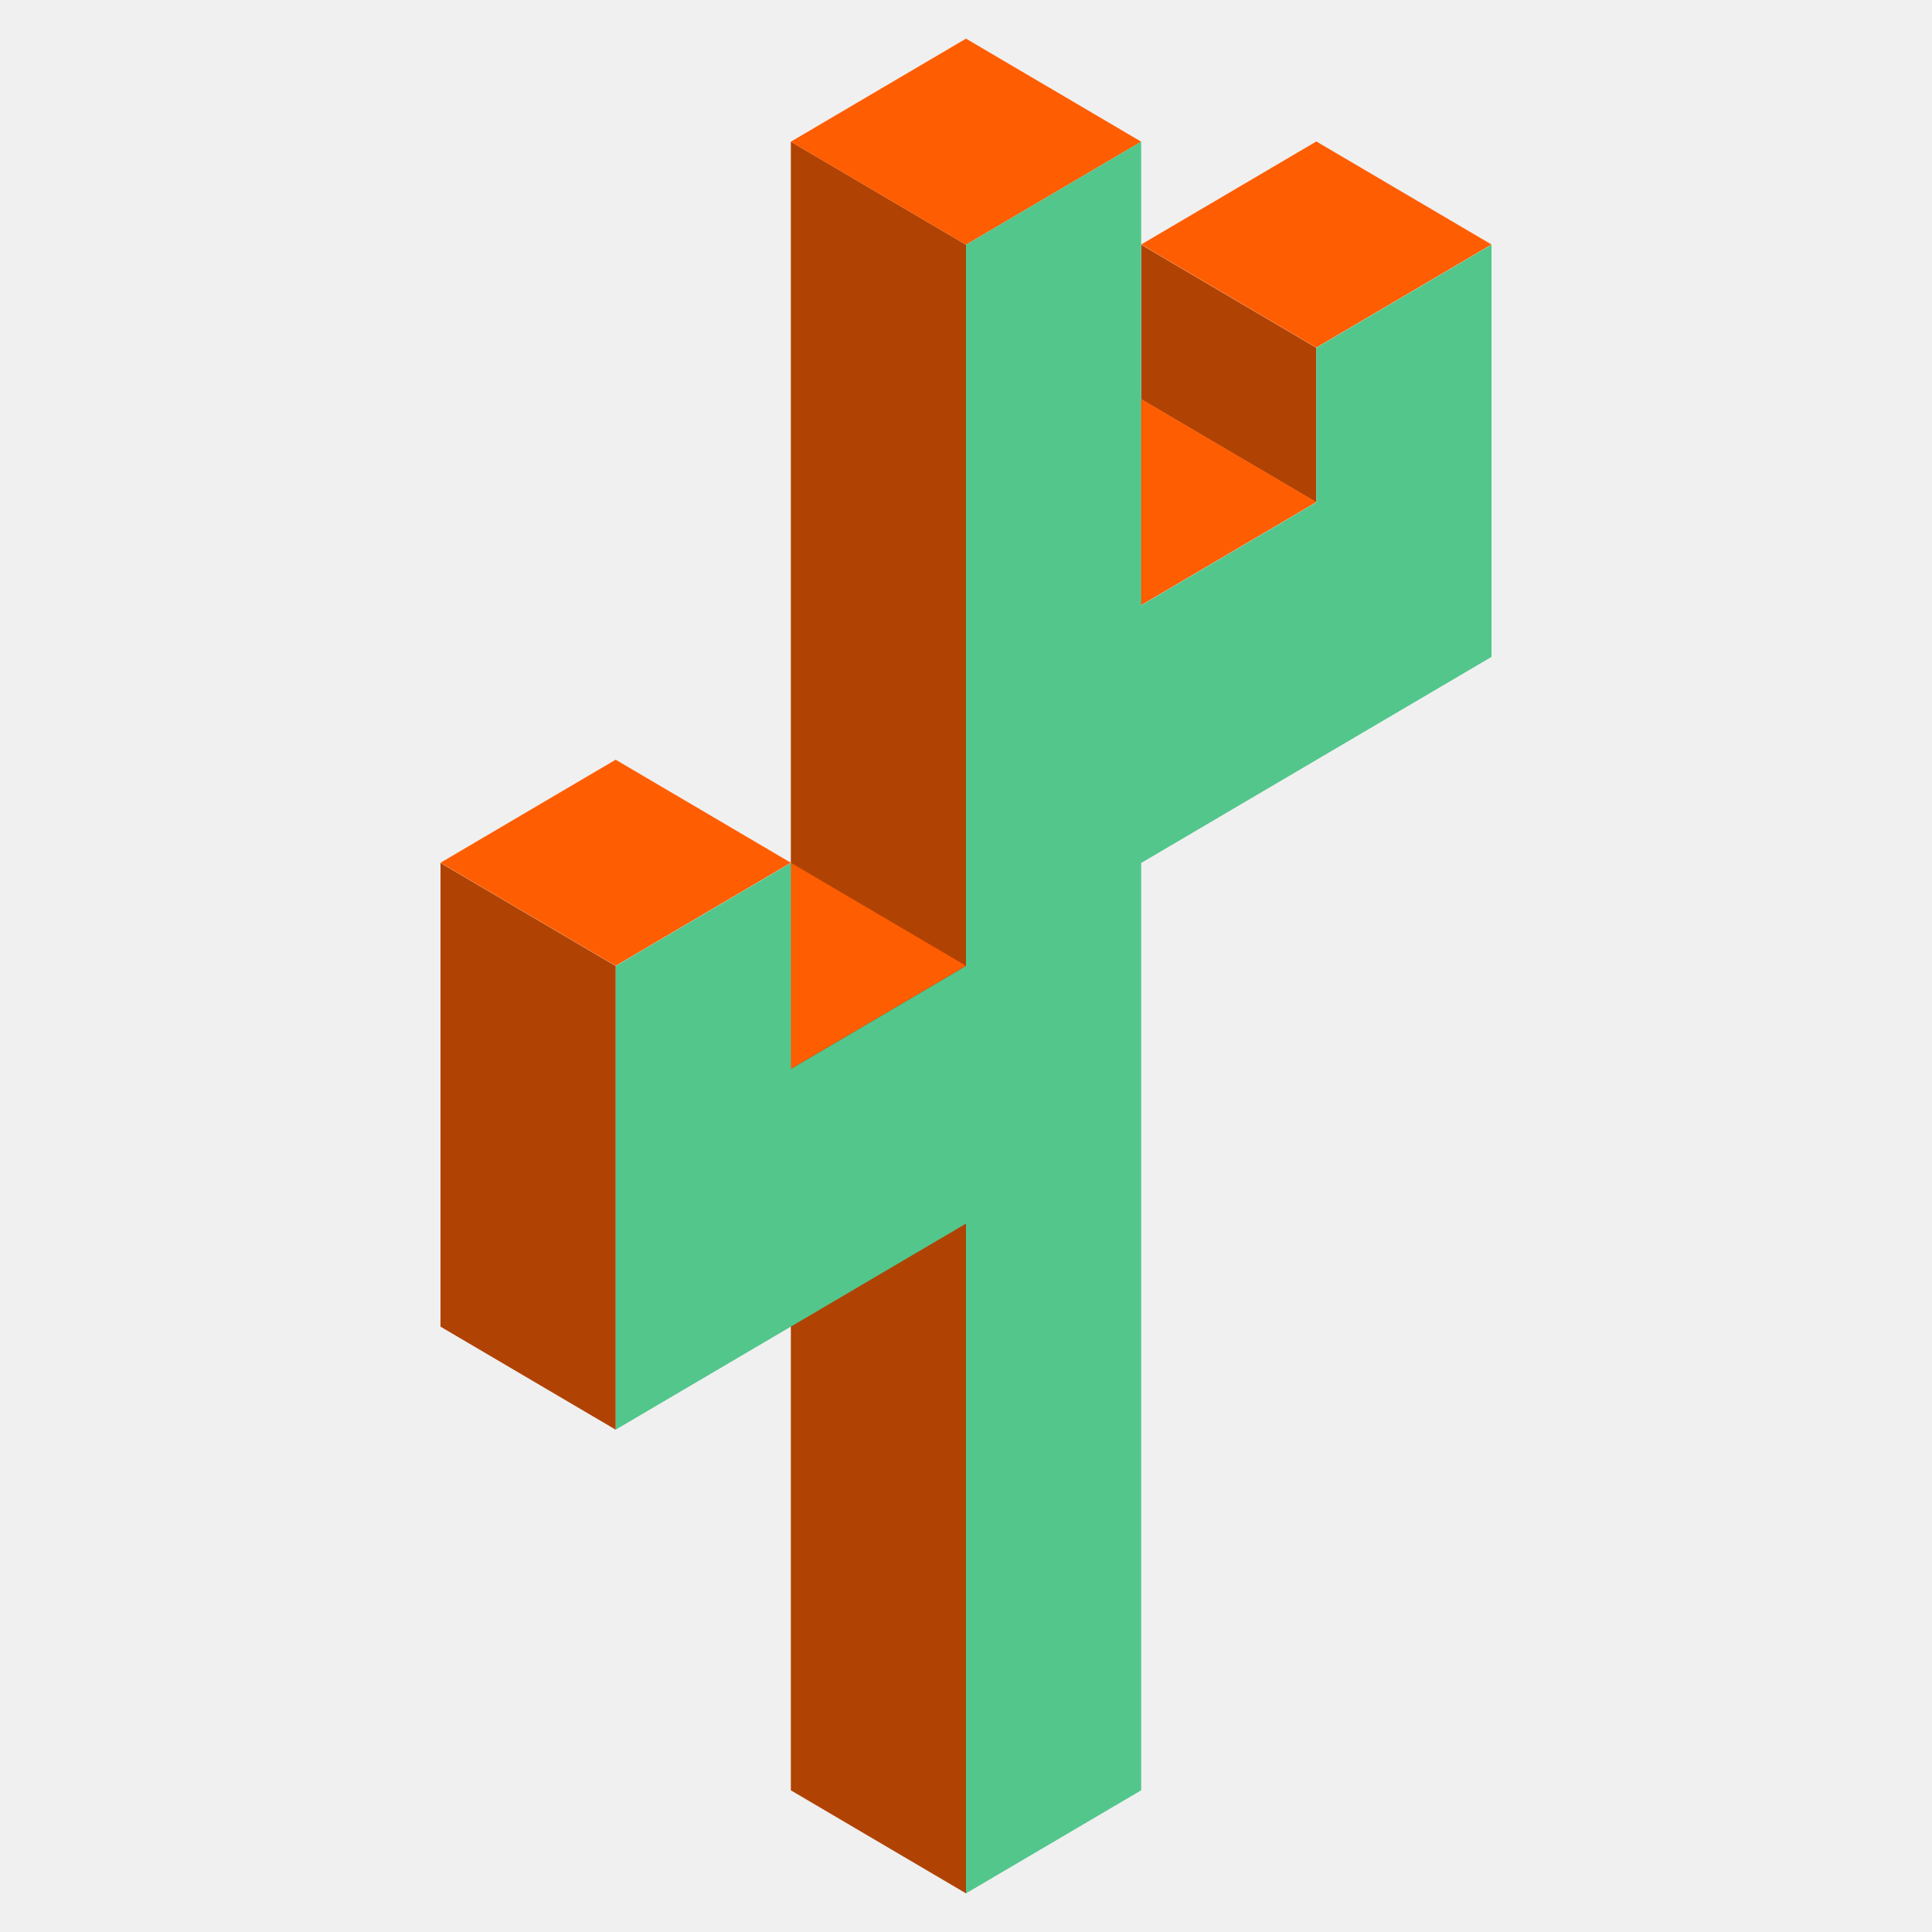
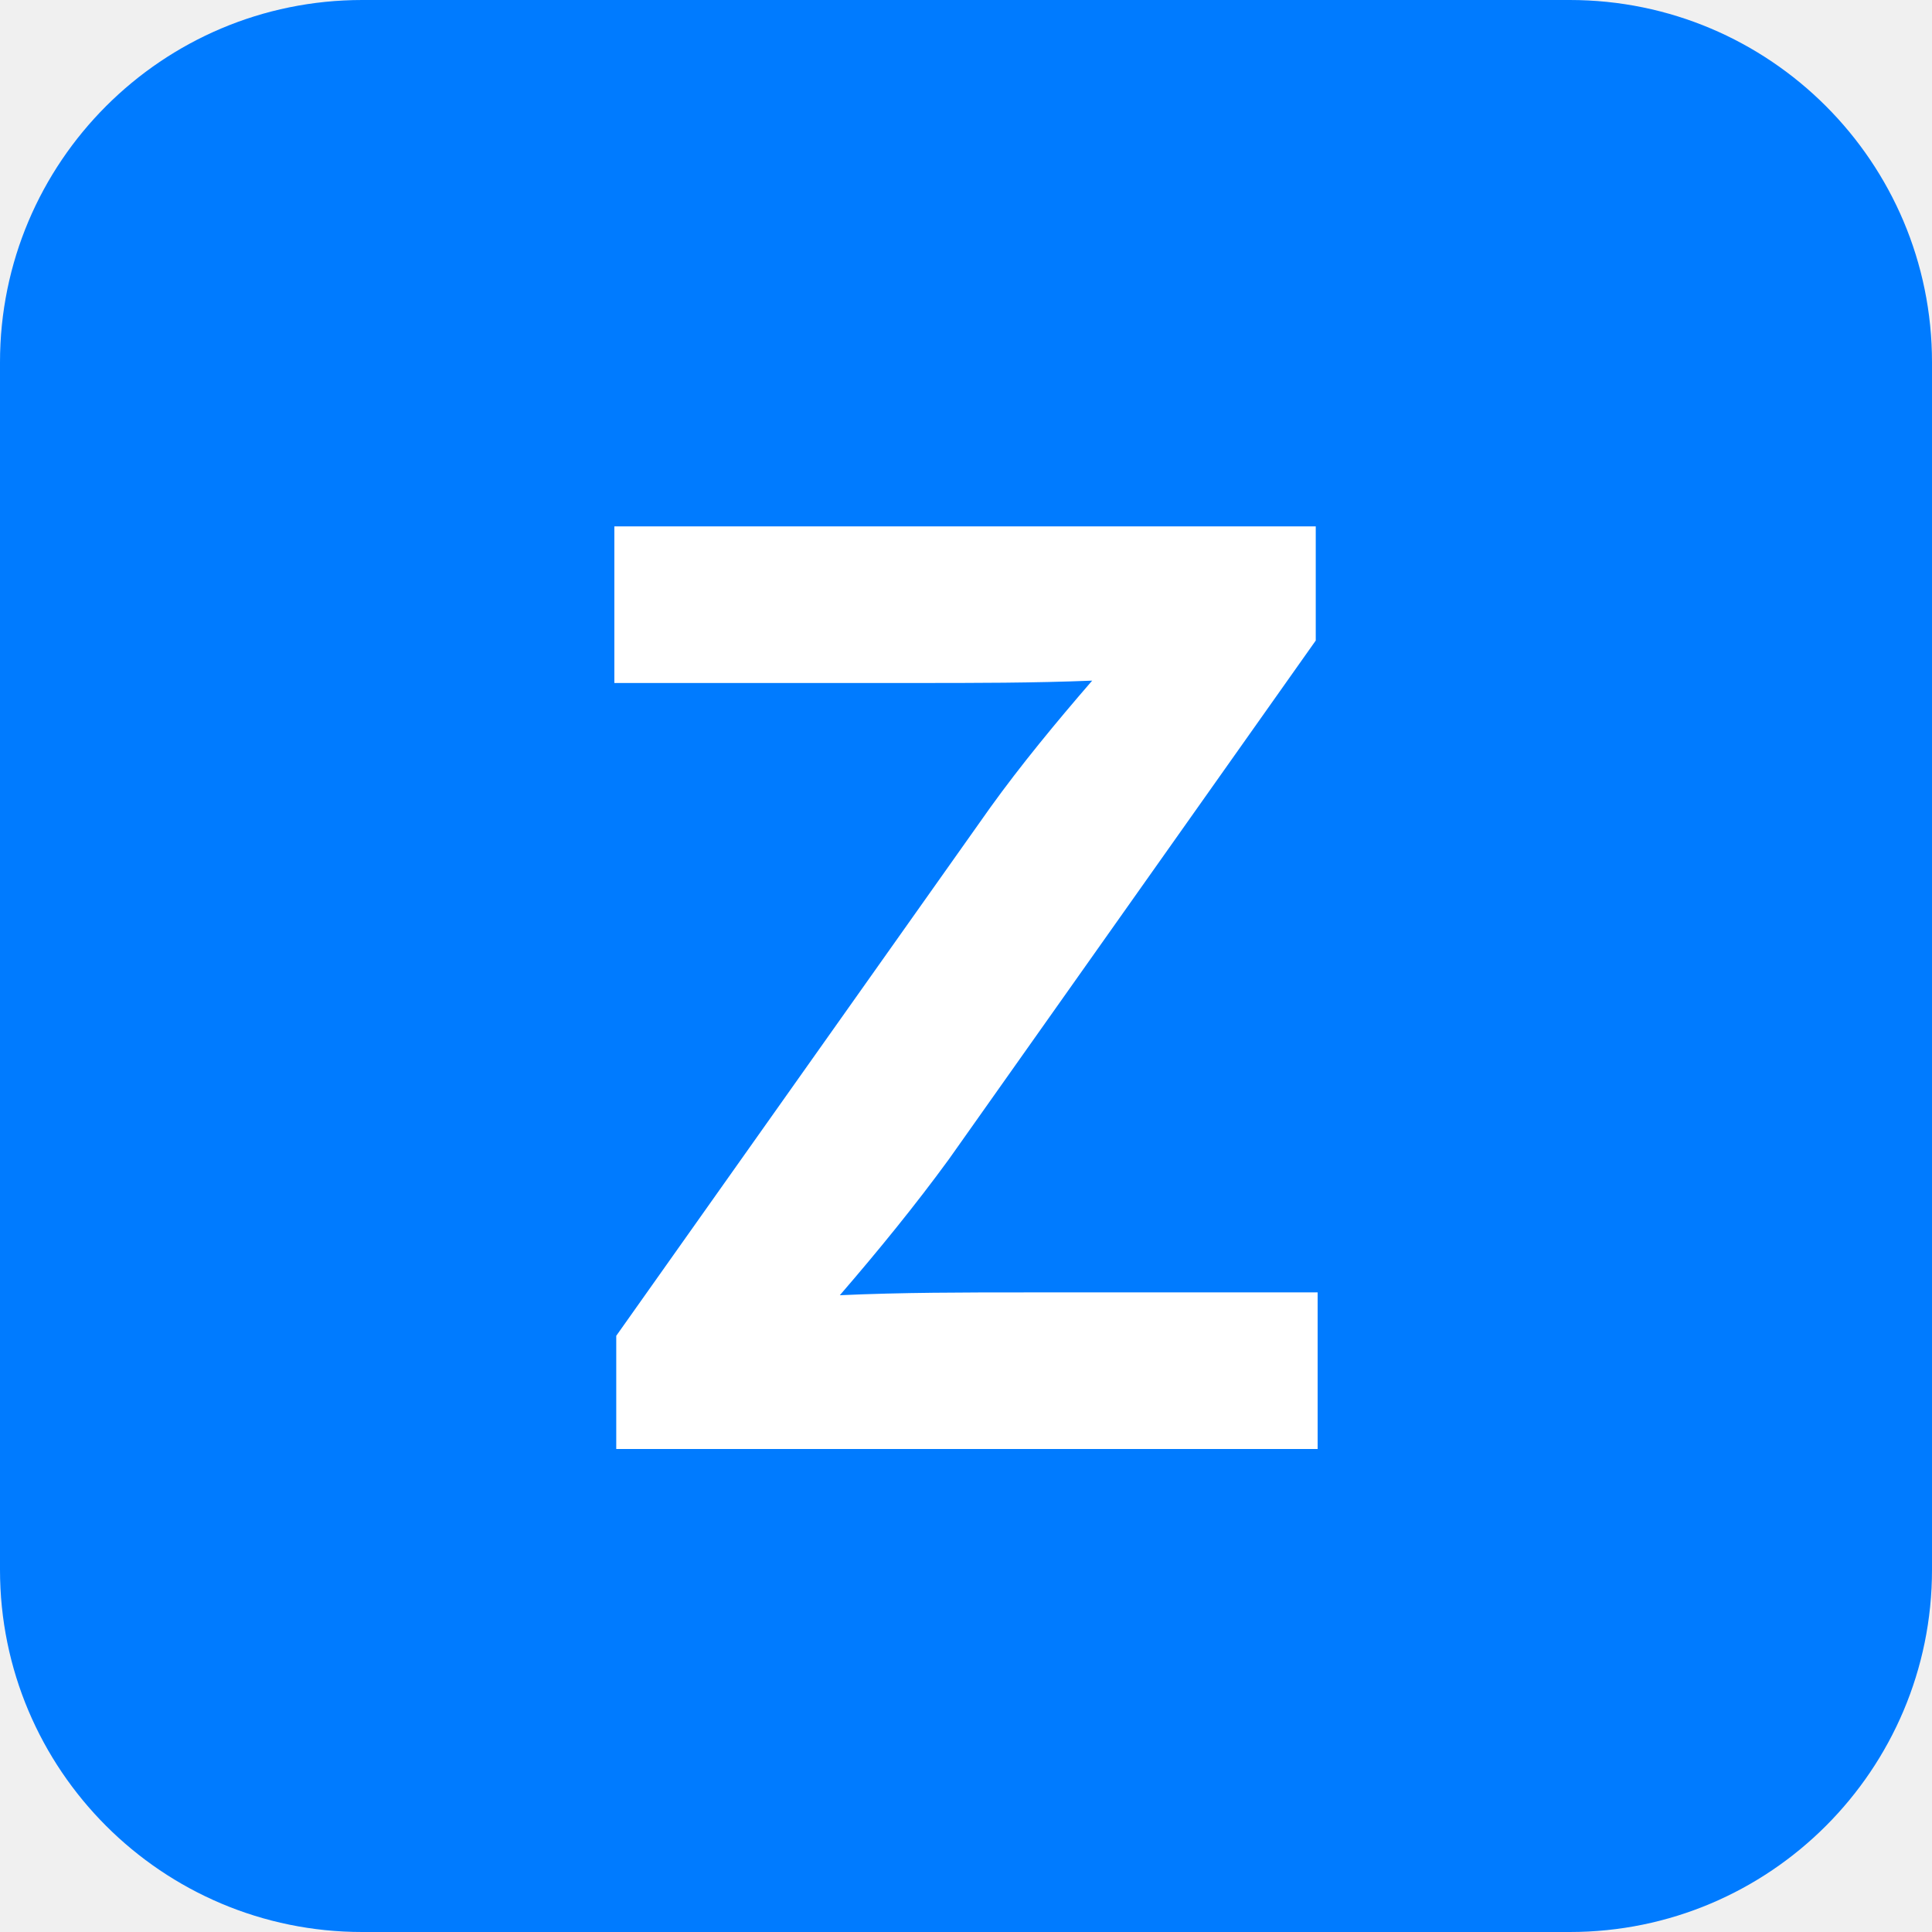
- <svg xmlns="http://www.w3.org/2000/svg" fill="none" viewBox="0 0 500 500">
-   <path fill="#B04304" d="M295.334 103.333v-40L340.667 90v40l-45.333-26.667ZM250.001 63.333l-45.334-26.666v426.666L250.001 490V63.333Z" />
-   <path fill="#FF5D01" d="m250.001 129.944 45.333-26.667 45.333 26.667-45.333 26.667-45.333-26.667ZM204.667 36.667 250.001 10l45.333 26.667-45.333 26.666-45.334-26.666ZM295.334 63.277l45.333-26.666L386 63.277l-45.333 26.667-45.333-26.667ZM114 223.277l45.333-26.667 45.334 26.667-45.334 26.667L114 223.277ZM250 249.944l-45.333-26.667v53.333L250 249.944Z" />
-   <path fill="#53C68C" d="m250 63.333 45.333-26.666v120L340.667 130V90L386 63.333V170l-90.667 53.333v240L250 490V316.667L159.333 370V250l45.334-26.667v53.334L250 250V63.333Z" />
-   <path fill="#B04304" d="M159.333 250 114 223.334v120L159.333 370V250Z" />
+ <svg xmlns="http://www.w3.org/2000/svg" viewBox="0 0 64 64">
+   <rect width="64" height="64" rx="12" fill="hsl(211, 100%, 50%)" />
+   <text x="32" y="48" font-family="system-ui, -apple-system, sans-serif" font-size="42" font-weight="700" fill="white" text-anchor="middle">Z</text>
</svg>
